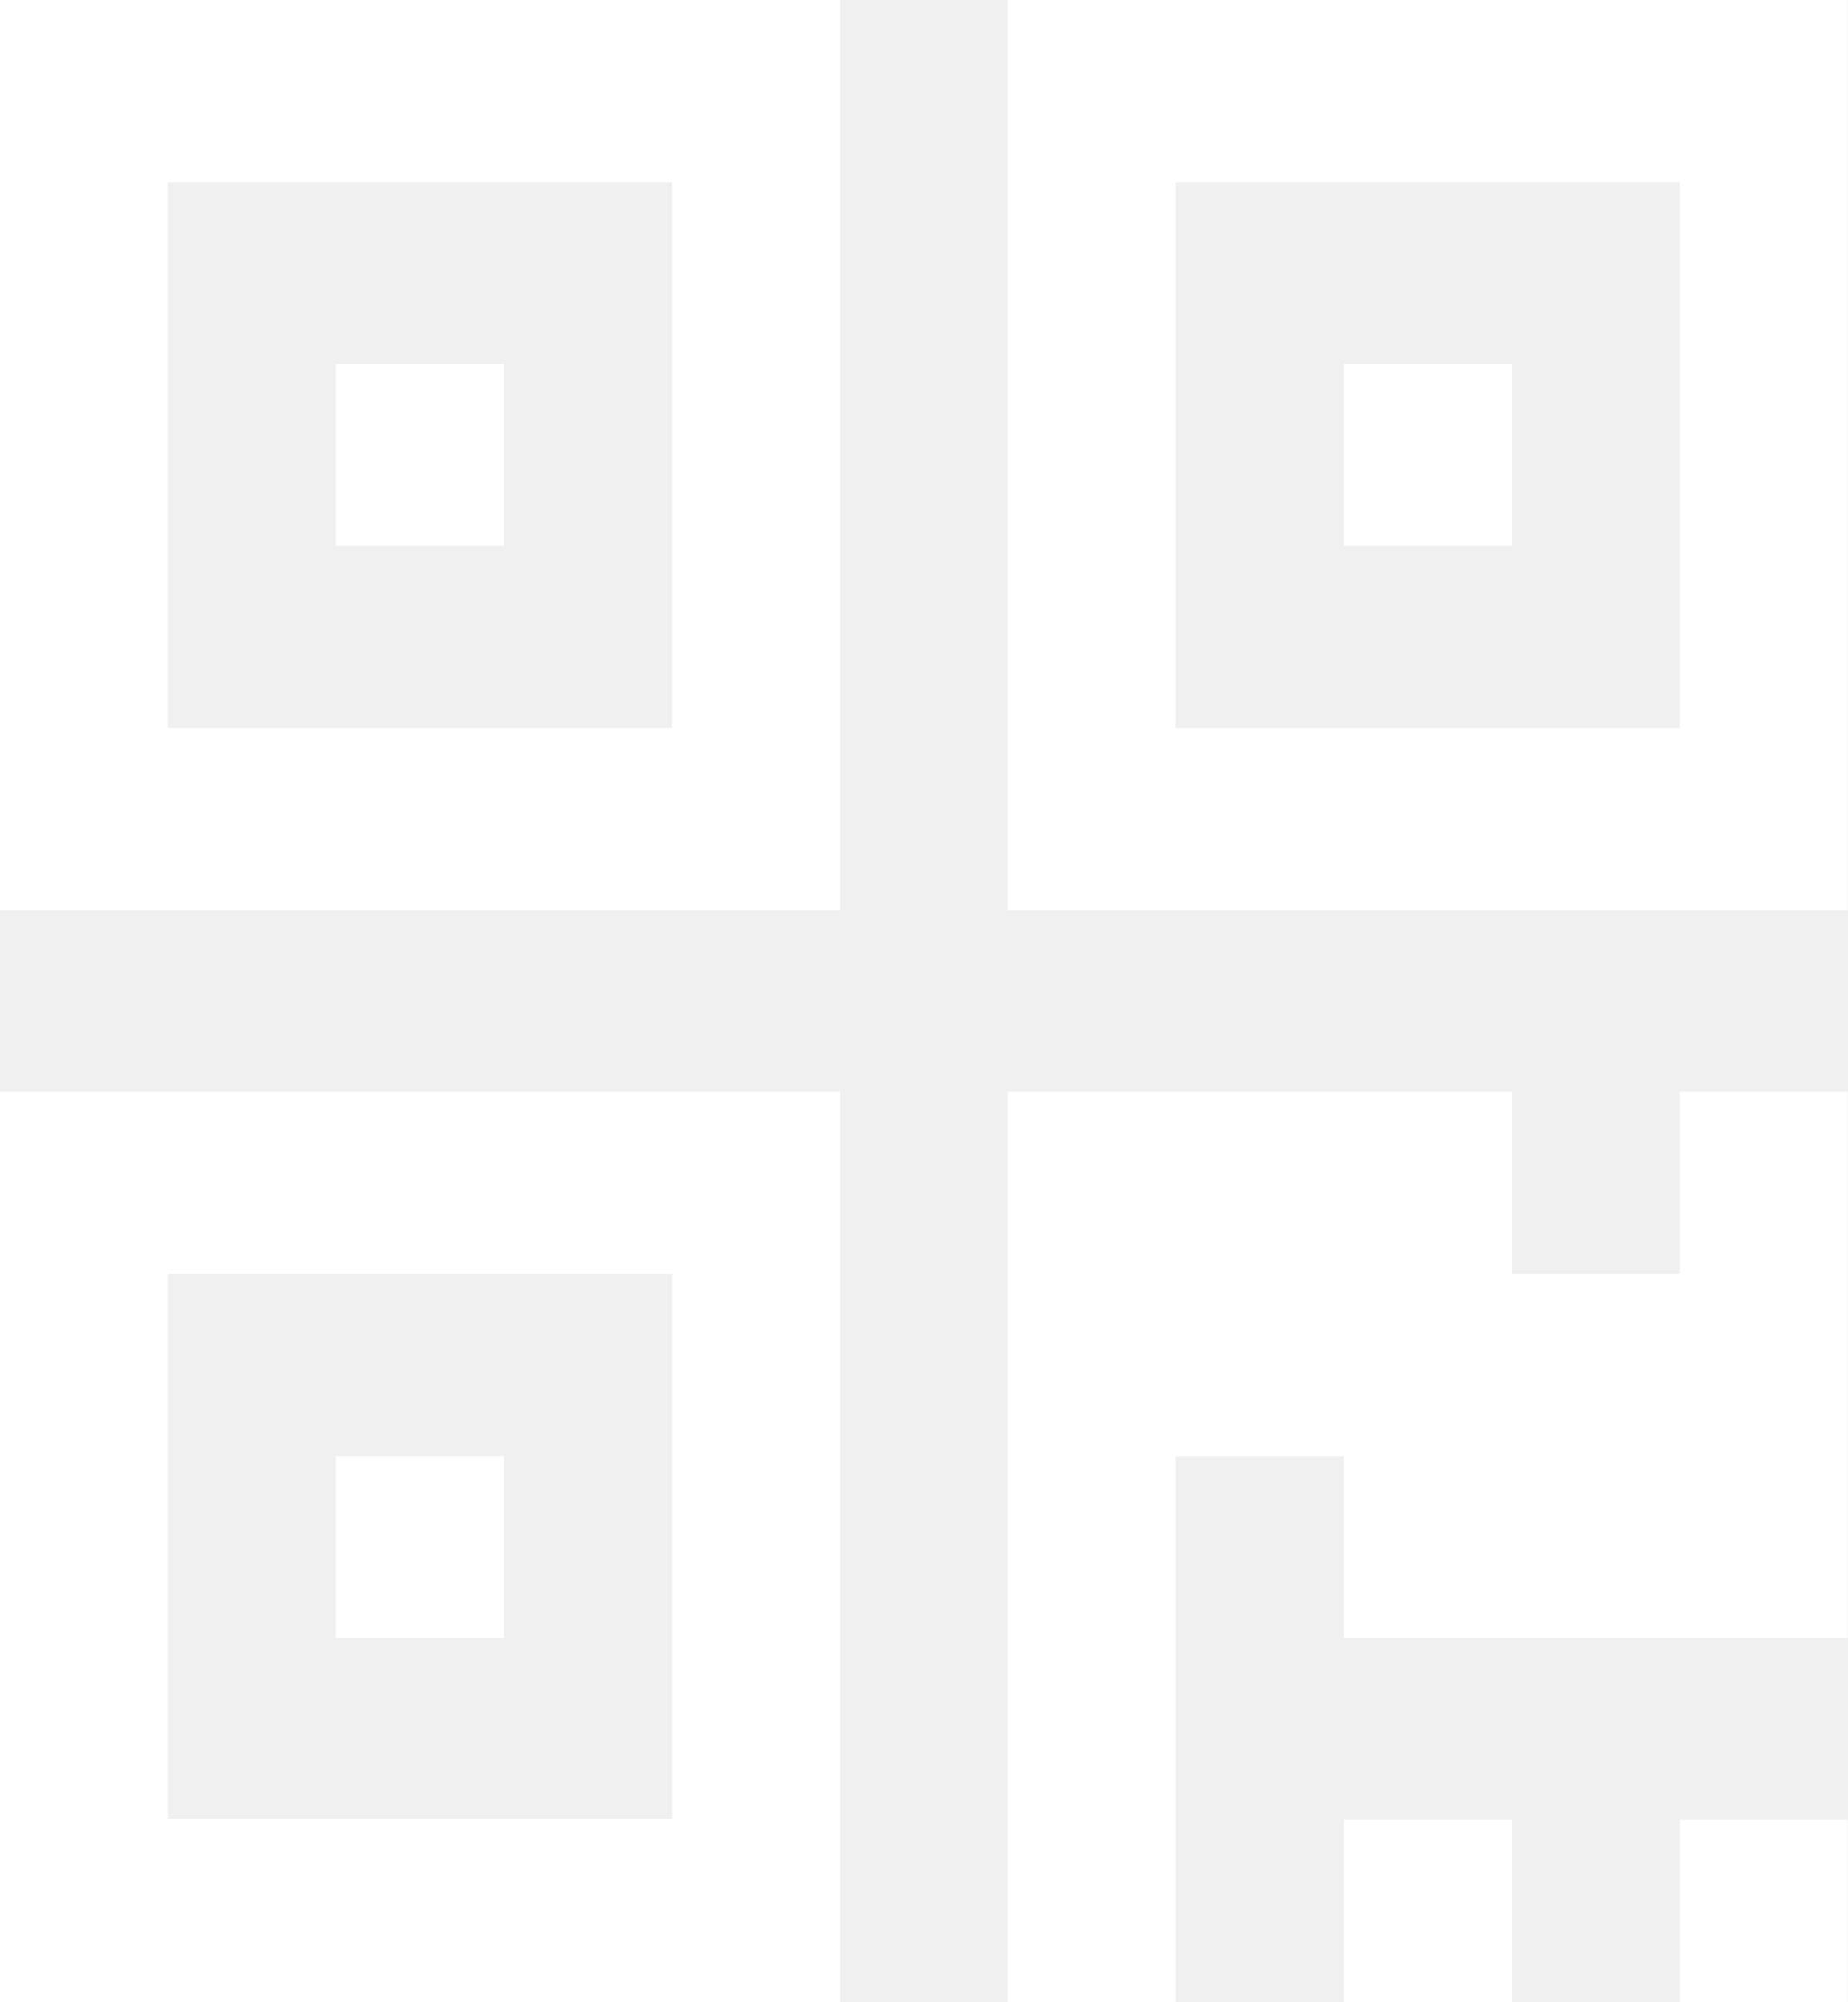
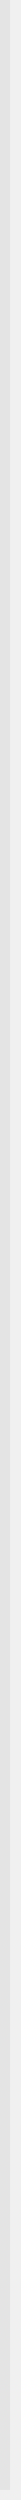
- <svg xmlns="http://www.w3.org/2000/svg" version="1.1" width="12px" height="13px">
-   <g transform="matrix(1 0 0 1 -4073 -328 )">
-     <path d="M 2.182 9.455  L 3.273 9.455  L 3.273 10.636  L 2.182 10.636  L 2.182 9.455  Z M 2.182 2.364  L 3.273 2.364  L 3.273 3.545  L 2.182 3.545  L 2.182 2.364  Z M 8.727 2.364  L 9.818 2.364  L 9.818 3.545  L 8.727 3.545  L 8.727 2.364  Z M 1.091 8.273  L 1.091 11.809  L 4.364 11.809  L 4.364 8.273  L 1.091 8.273  Z M 1.091 1.182  L 1.091 4.727  L 4.364 4.727  L 4.364 1.182  L 1.091 1.182  Z M 7.636 1.182  L 7.636 4.727  L 10.909 4.727  L 10.909 1.182  L 7.636 1.182  Z M 0 7.091  L 5.455 7.091  L 5.455 13  L 0 13  L 0 7.091  Z M 8.727 11.818  L 9.818 11.818  L 9.818 13  L 8.727 13  L 8.727 11.818  Z M 10.909 11.818  L 12 11.818  L 12 13  L 10.909 13  L 10.909 11.818  Z M 10.909 7.091  L 12 7.091  L 12 10.636  L 8.727 10.636  L 8.727 9.455  L 7.636 9.455  L 7.636 13  L 6.545 13  L 6.545 7.091  L 9.818 7.091  L 9.818 8.273  L 10.909 8.273  L 10.909 7.091  Z M 0 0  L 5.455 0  L 5.455 5.909  L 0 5.909  L 0 0  Z M 6.545 0  L 12 0  L 12 5.909  L 6.545 5.909  L 6.545 0  Z " fill-rule="nonzero" fill="#ffffff" stroke="none" transform="matrix(1 0 0 1 4073 328 )" />
+ <svg xmlns="http://www.w3.org/2000/svg" version="1.1" width="2px" height="248px">
+   <g transform="matrix(1 0 0 1 -3669 -209 )">
+     <path d="M 3669.5 209  L 3669.5 456  " stroke-width="1" stroke="#e4e4e4" fill="none" />
  </g>
</svg>
